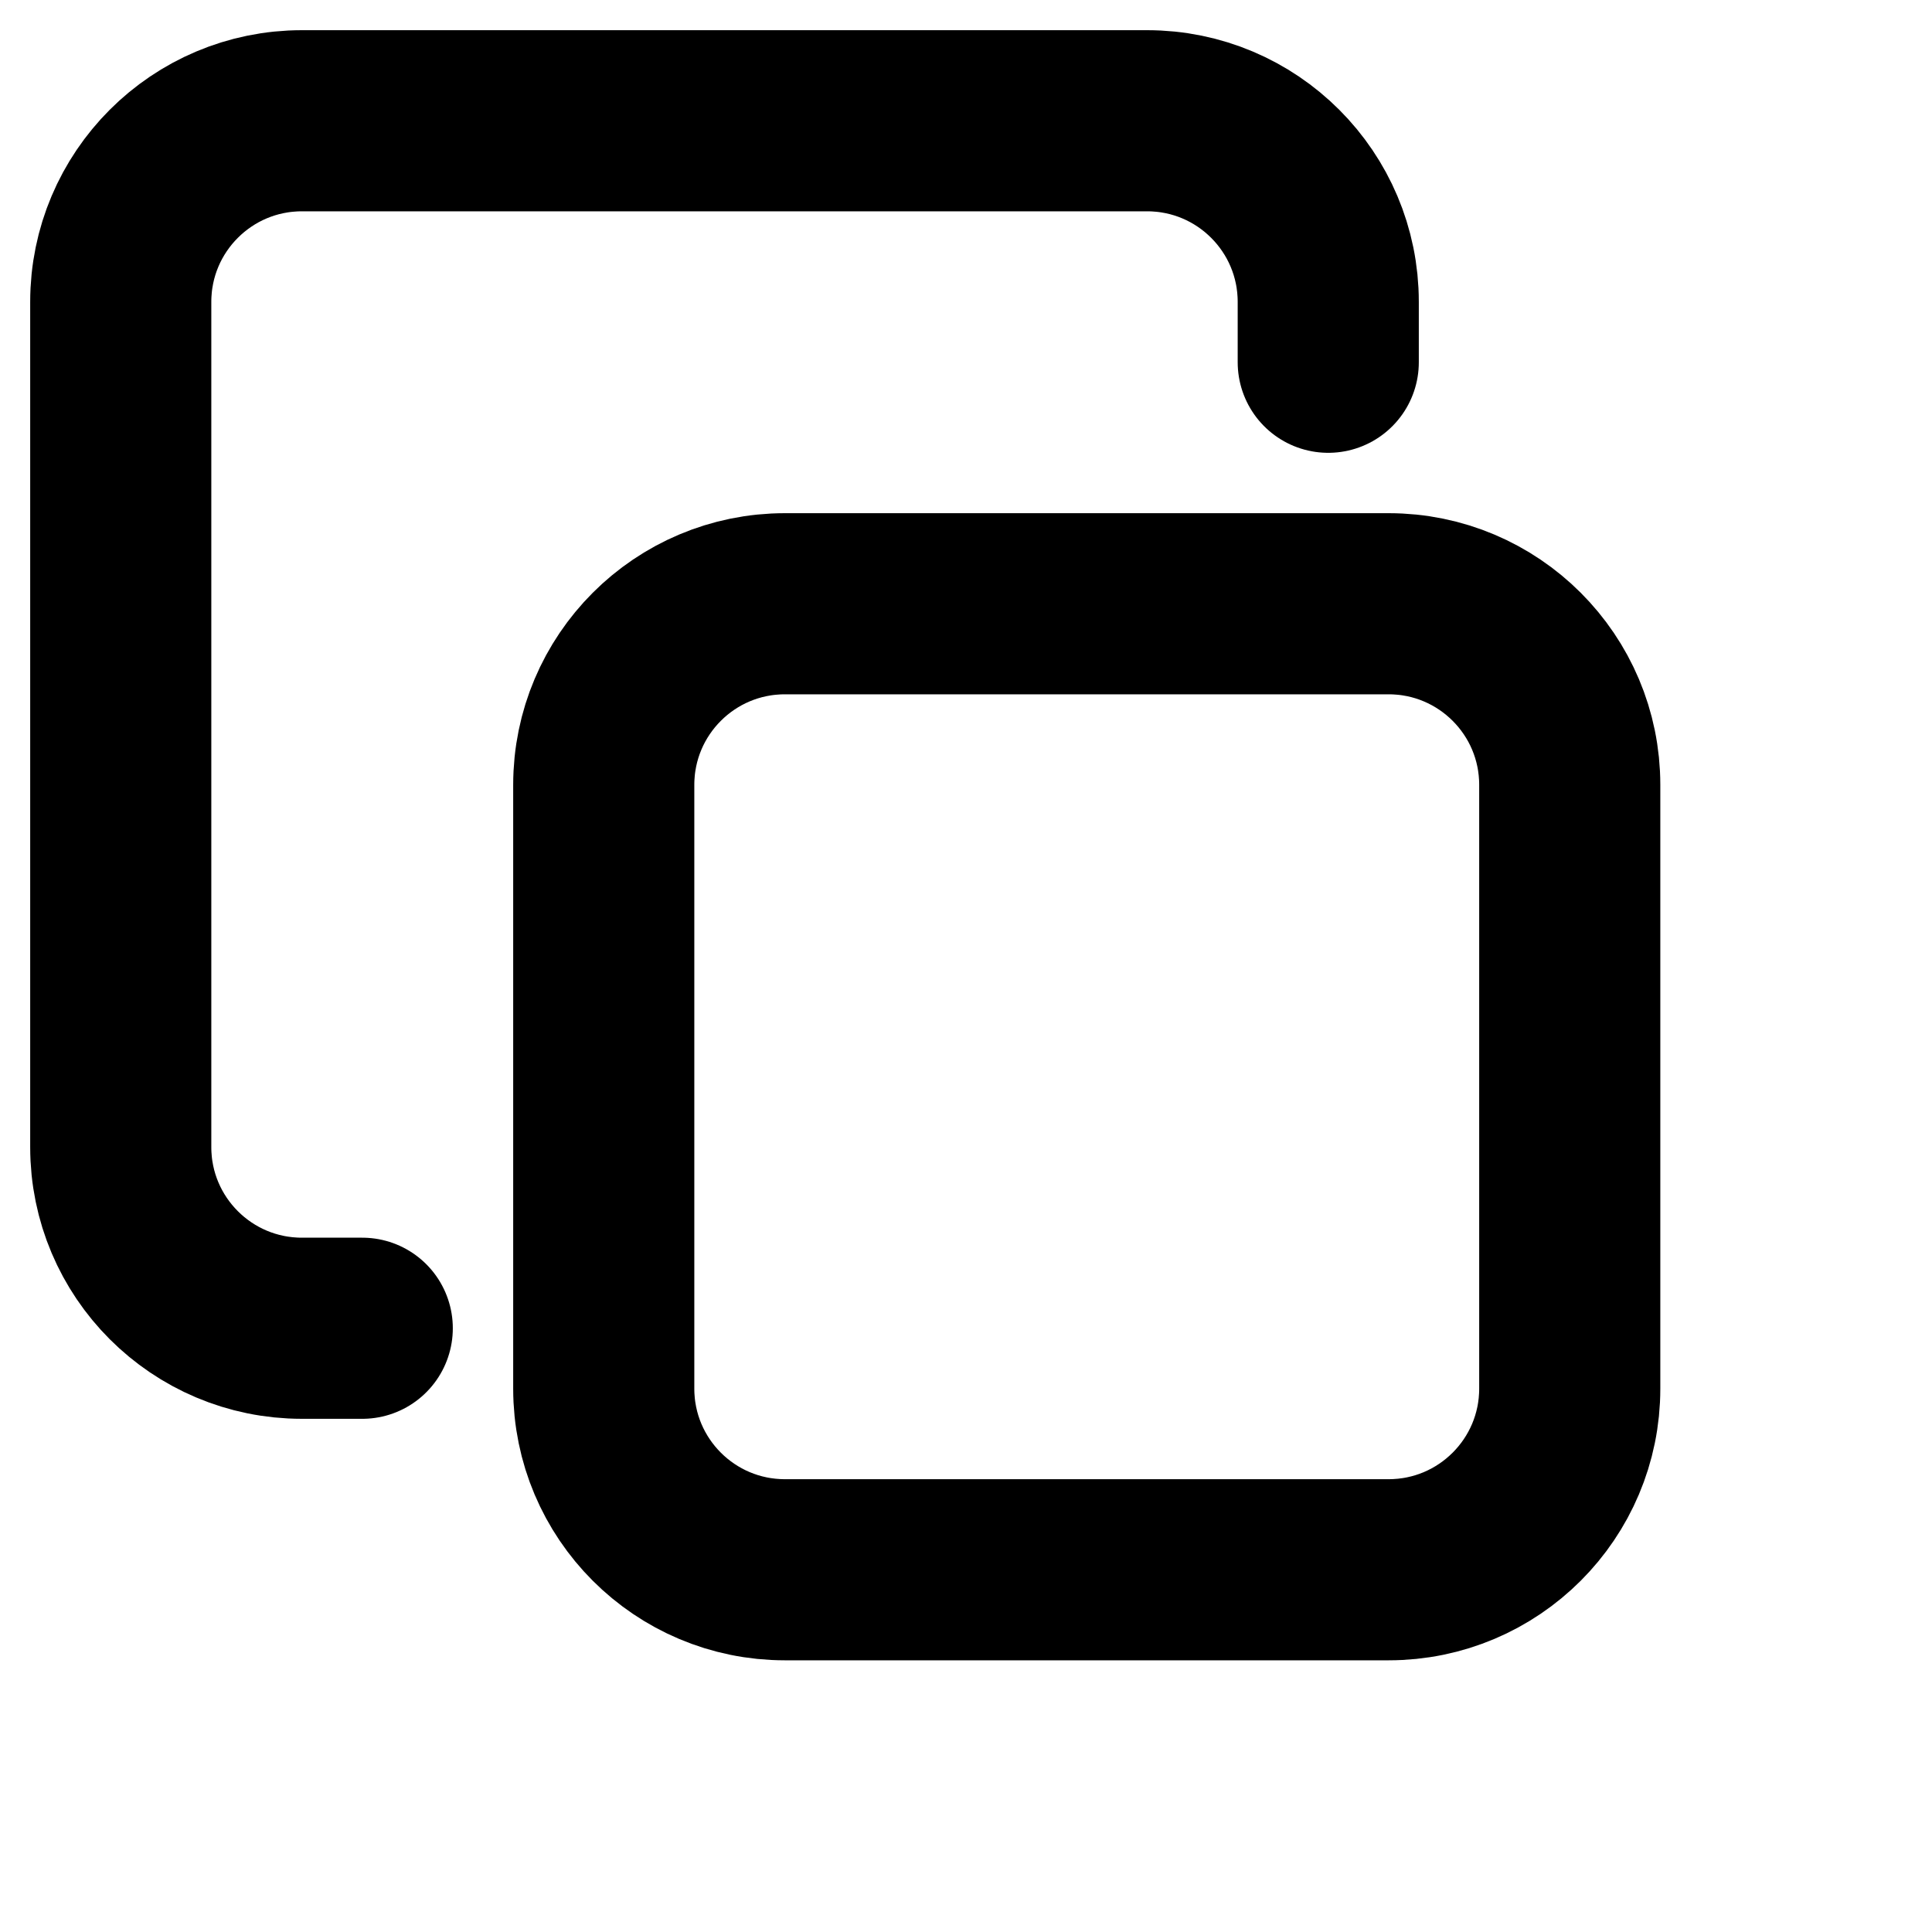
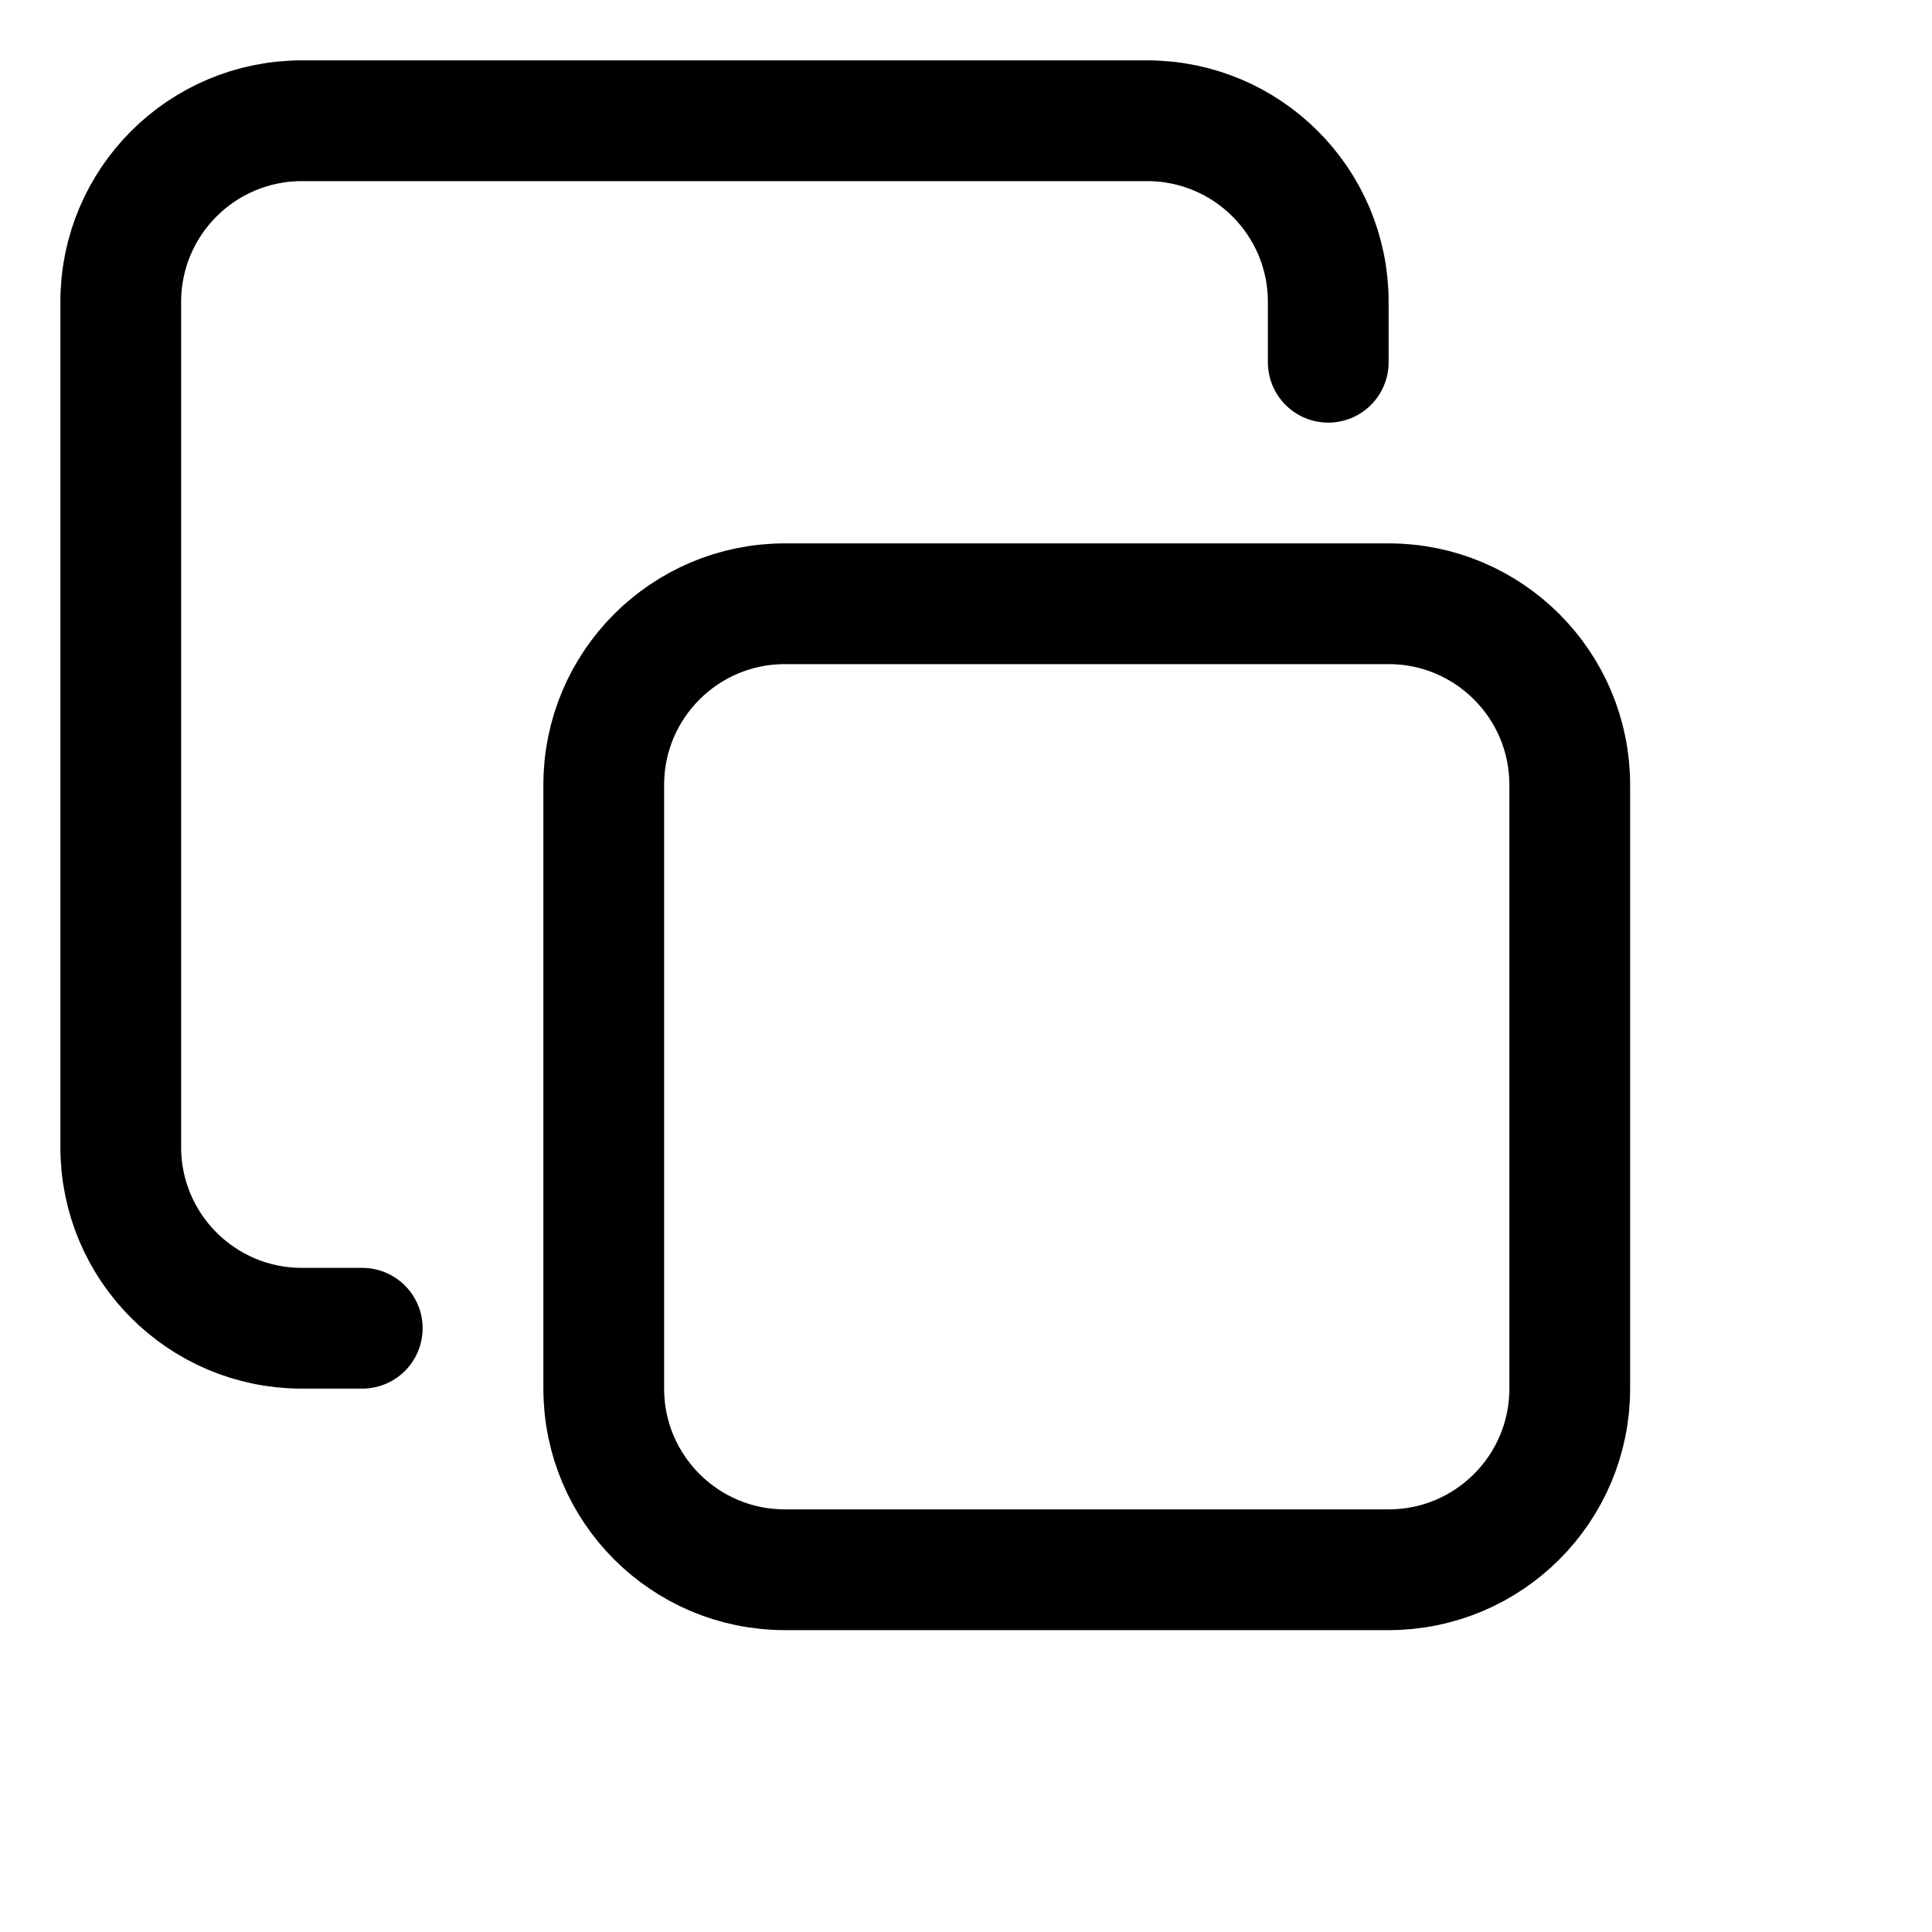
- <svg xmlns="http://www.w3.org/2000/svg" viewBox="0 0 16 16" fill="none" stroke="currentColor" stroke-width="1.5" stroke-linecap="round" stroke-linejoin="round">
+ <svg xmlns="http://www.w3.org/2000/svg" viewBox="0 0 16 16" fill="none" stroke="currentColor" stroke-width="1" stroke-linecap="round" stroke-linejoin="round">
  <rect x="5" y="5" width="8" height="8" rx="1.5" />
  <path d="M3 11H2.5A1.5 1.5 0 0 1 1 9.5v-7A1.5 1.5 0 0 1 2.5 1h7A1.5 1.5 0 0 1 11 2.5V3" />
</svg>
